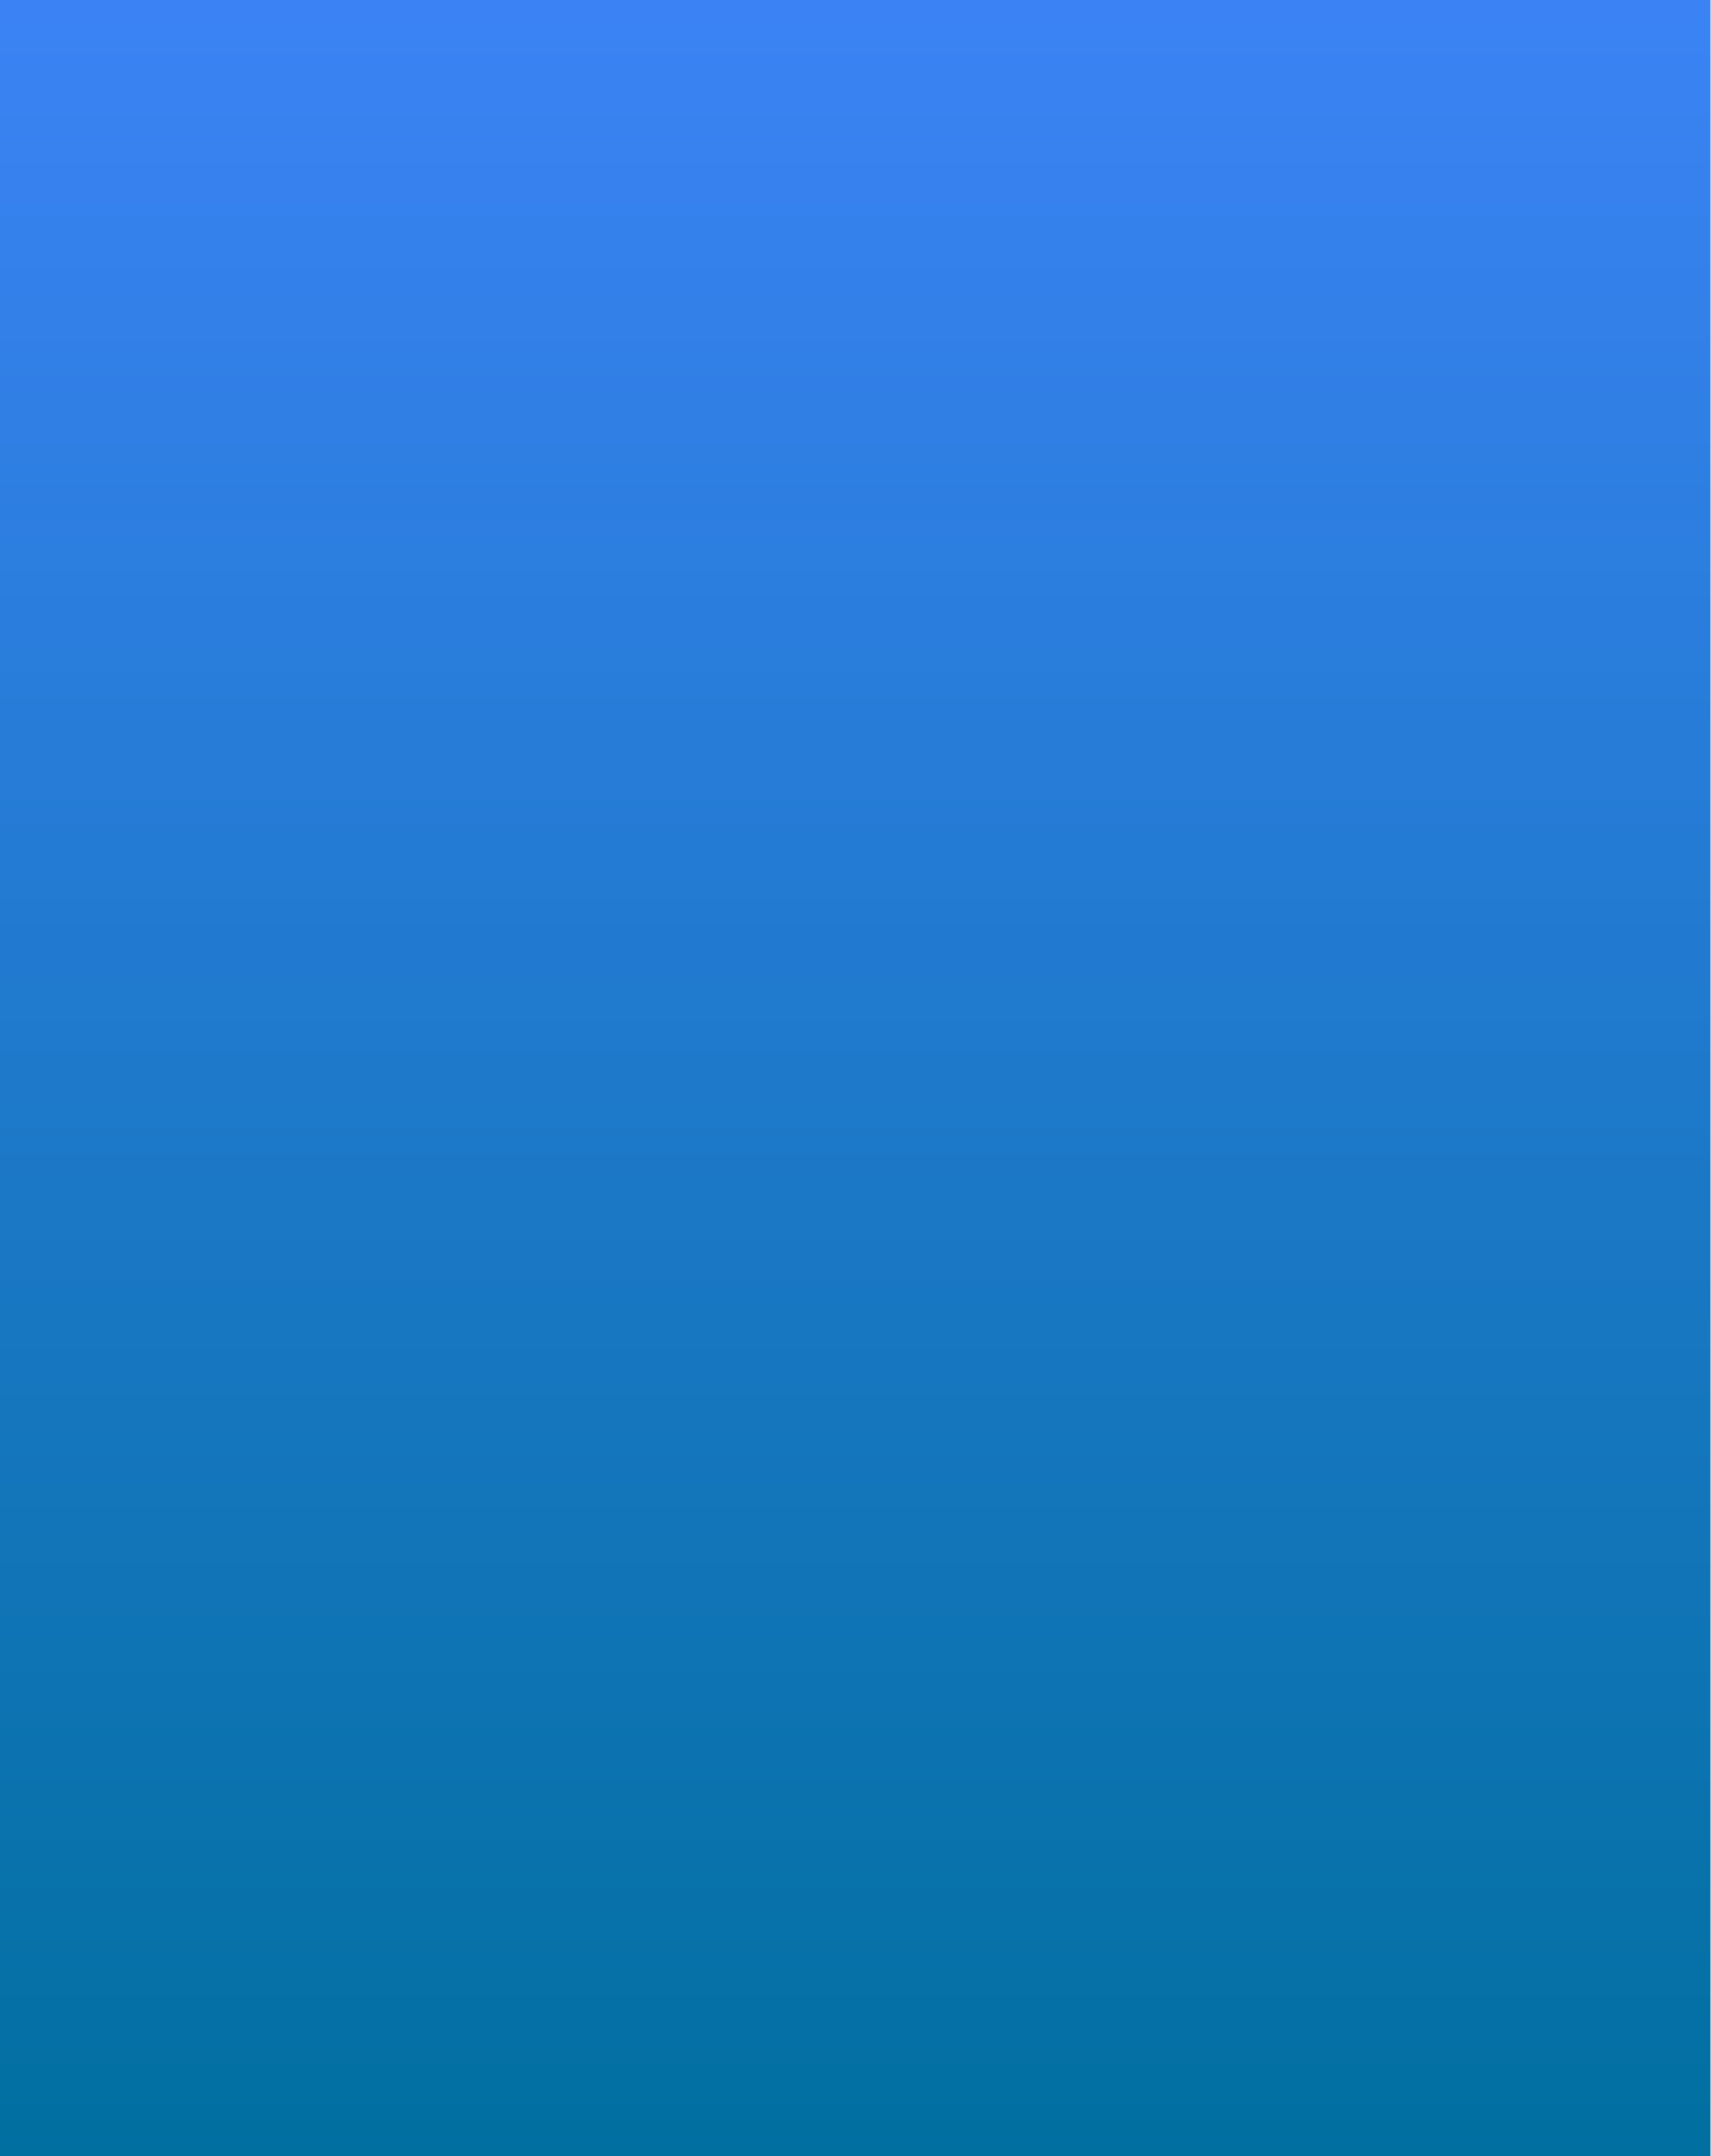
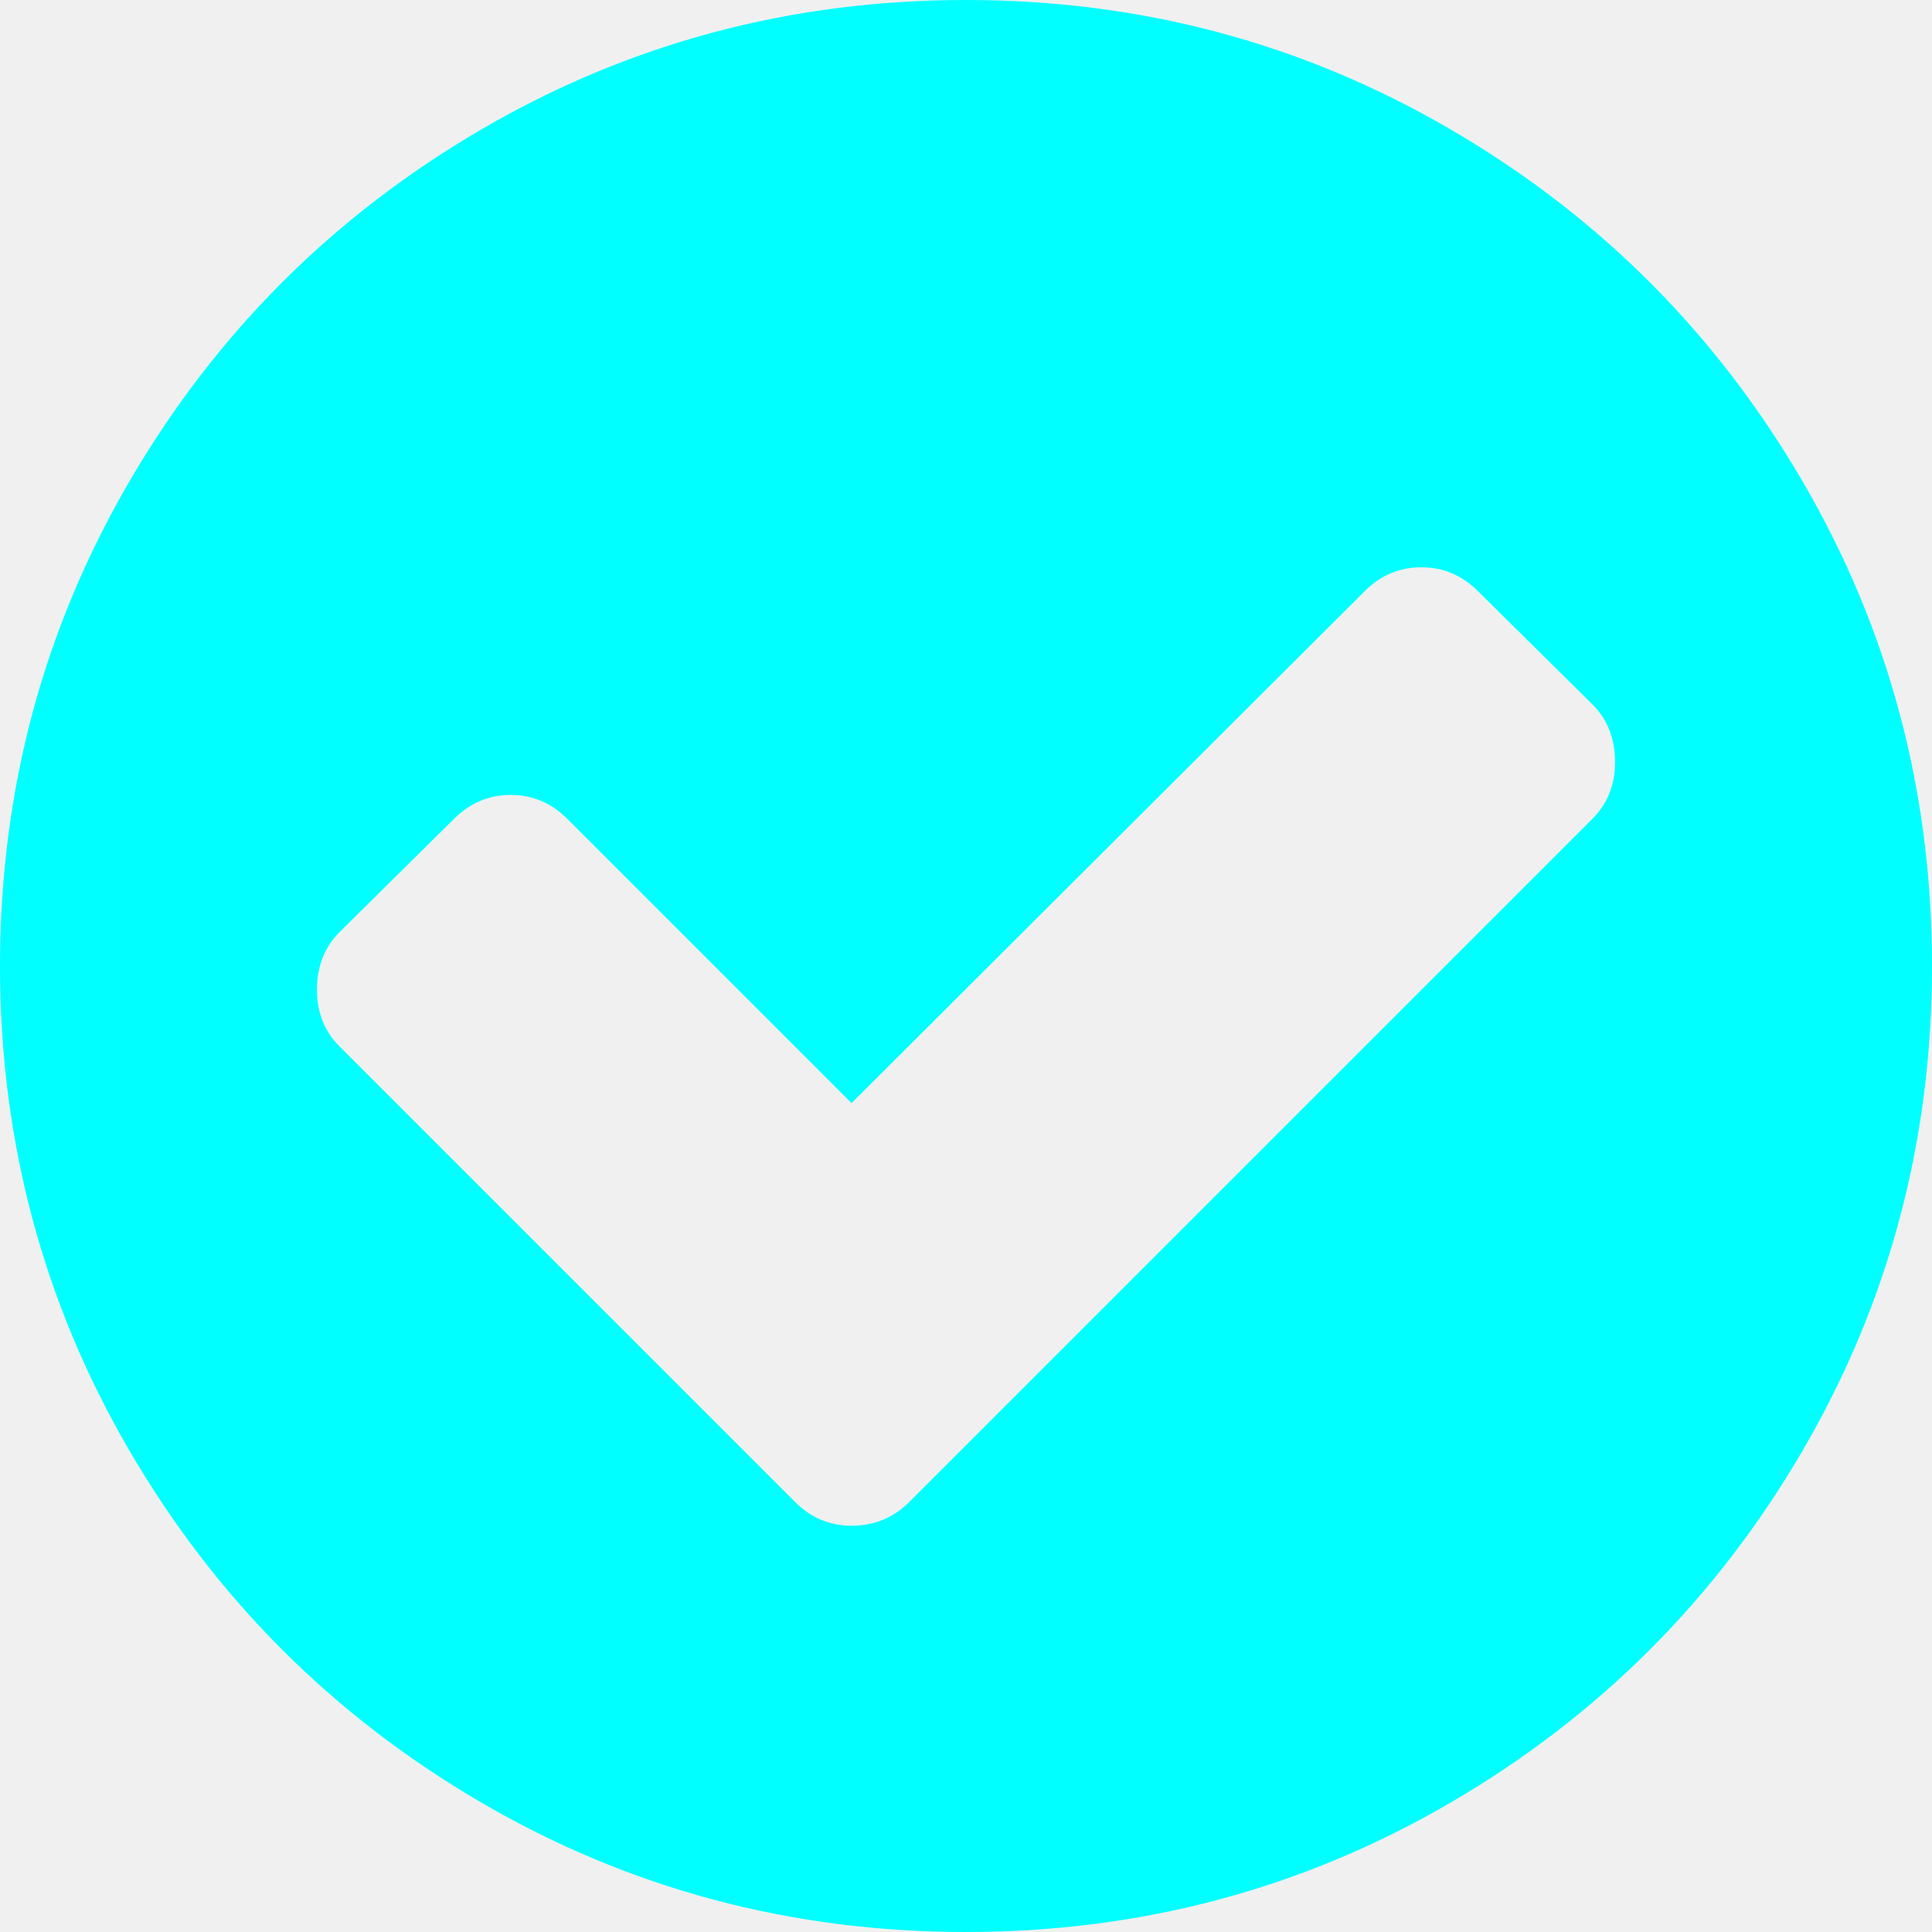
- <svg xmlns="http://www.w3.org/2000/svg" version="1.1" width="430px" height="542px">
+ <svg xmlns="http://www.w3.org/2000/svg" version="1.1" width="50px" height="50px">
  <defs>
-     <linearGradient gradientUnits="userSpaceOnUse" x1="215" y1="0" x2="215" y2="542" id="LinearGradient334">
-       <stop id="Stop335" stop-color="#3b83f5" offset="0" />
-       <stop id="Stop336" stop-color="#016fa0" offset="1" />
-     </linearGradient>
    <pattern id="BGPattern" patternUnits="userSpaceOnUse" alignment="0 0" imageRepeat="None" />
-     <mask fill="white" id="Clip337">
-       <path d="M 0 542  L 0 0  L 430 0  L 430 542  L 0 542  Z " fill-rule="evenodd" />
+     <mask fill="white" id="Clip80">
+       <path d="M 41.211 21.191  C 41.602 20.801  41.797 20.312  41.797 19.727  C 41.797 19.119  41.602 18.62  41.211 18.229  L 38.249 15.299  C 37.836 14.887  37.348 14.681  36.784 14.681  C 36.22 14.681  35.731 14.887  35.319 15.299  L 22.038 28.548  L 14.681 21.191  C 14.269 20.779  13.78 20.573  13.216 20.573  C 12.652 20.573  12.164 20.779  11.751 21.191  L 8.789 24.121  C 8.398 24.512  8.203 25.011  8.203 25.618  C 8.203 26.204  8.398 26.693  8.789 27.083  L 20.573 38.867  C 20.985 39.28  21.474 39.486  22.038 39.486  C 22.624 39.486  23.123 39.28  23.535 38.867  L 41.211 21.191  Z M 46.647 12.451  C 48.882 16.281  50 20.464  50 25  C 50 29.536  48.882 33.719  46.647 37.549  C 44.412 41.379  41.379 44.412  37.549 46.647  C 33.719 48.882  29.536 50  25 50  C 20.464 50  16.281 48.882  12.451 46.647  C 8.621 44.412  5.588 41.379  3.353 37.549  C 1.118 33.719  0 29.536  0 25  C 0 20.464  1.118 16.281  3.353 12.451  C 5.588 8.621  8.621 5.588  12.451 3.353  C 16.281 1.118  20.464 0  25 0  C 29.536 0  33.719 1.118  37.549 3.353  C 41.379 5.588  44.412 8.621  46.647 12.451  Z " fill-rule="evenodd" />
    </mask>
  </defs>
-   <g transform="matrix(1 0 0 1 -822 -2971 )">
-     <path d="M 0 542  L 0 0  L 430 0  L 430 542  L 0 542  Z " fill-rule="nonzero" fill="url(#LinearGradient334)" stroke="none" transform="matrix(1 0 0 1 822 2971 )" class="fill" />
-     <path d="M 0 542  L 0 0  L 430 0  L 430 542  L 0 542  Z " stroke-width="0" stroke-dasharray="0" stroke="rgba(121, 121, 121, 1)" fill="none" transform="matrix(1 0 0 1 822 2971 )" class="stroke" mask="url(#Clip337)" />
+   <g transform="matrix(1 0 0 1 -727 -1172 )">
+     <path d="M 41.211 21.191  C 41.602 20.801  41.797 20.312  41.797 19.727  C 41.797 19.119  41.602 18.62  41.211 18.229  L 38.249 15.299  C 37.836 14.887  37.348 14.681  36.784 14.681  C 36.22 14.681  35.731 14.887  35.319 15.299  L 22.038 28.548  L 14.681 21.191  C 14.269 20.779  13.78 20.573  13.216 20.573  C 12.652 20.573  12.164 20.779  11.751 21.191  L 8.789 24.121  C 8.398 24.512  8.203 25.011  8.203 25.618  C 8.203 26.204  8.398 26.693  8.789 27.083  L 20.573 38.867  C 20.985 39.28  21.474 39.486  22.038 39.486  C 22.624 39.486  23.123 39.28  23.535 38.867  L 41.211 21.191  Z M 46.647 12.451  C 48.882 16.281  50 20.464  50 25  C 50 29.536  48.882 33.719  46.647 37.549  C 44.412 41.379  41.379 44.412  37.549 46.647  C 33.719 48.882  29.536 50  25 50  C 20.464 50  16.281 48.882  12.451 46.647  C 8.621 44.412  5.588 41.379  3.353 37.549  C 1.118 33.719  0 29.536  0 25  C 0 20.464  1.118 16.281  3.353 12.451  C 5.588 8.621  8.621 5.588  12.451 3.353  C 16.281 1.118  20.464 0  25 0  C 29.536 0  33.719 1.118  37.549 3.353  C 41.379 5.588  44.412 8.621  46.647 12.451  Z " fill-rule="nonzero" fill="rgba(0, 255, 255, 1)" stroke="none" transform="matrix(1 0 0 1 727 1172 )" class="fill" />
+     <path d="M 41.211 21.191  C 41.602 20.801  41.797 20.312  41.797 19.727  C 41.797 19.119  41.602 18.62  41.211 18.229  L 38.249 15.299  C 37.836 14.887  37.348 14.681  36.784 14.681  C 36.22 14.681  35.731 14.887  35.319 15.299  L 22.038 28.548  L 14.681 21.191  C 14.269 20.779  13.78 20.573  13.216 20.573  C 12.652 20.573  12.164 20.779  11.751 21.191  L 8.789 24.121  C 8.398 24.512  8.203 25.011  8.203 25.618  C 8.203 26.204  8.398 26.693  8.789 27.083  L 20.573 38.867  C 20.985 39.28  21.474 39.486  22.038 39.486  C 22.624 39.486  23.123 39.28  23.535 38.867  L 41.211 21.191  Z " stroke-width="0" stroke-dasharray="0" stroke="rgba(255, 255, 255, 0)" fill="none" transform="matrix(1 0 0 1 727 1172 )" class="stroke" mask="url(#Clip80)" />
+     <path d="M 46.647 12.451  C 48.882 16.281  50 20.464  50 25  C 50 29.536  48.882 33.719  46.647 37.549  C 44.412 41.379  41.379 44.412  37.549 46.647  C 33.719 48.882  29.536 50  25 50  C 20.464 50  16.281 48.882  12.451 46.647  C 8.621 44.412  5.588 41.379  3.353 37.549  C 1.118 33.719  0 29.536  0 25  C 0 20.464  1.118 16.281  3.353 12.451  C 5.588 8.621  8.621 5.588  12.451 3.353  C 16.281 1.118  20.464 0  25 0  C 29.536 0  33.719 1.118  37.549 3.353  C 41.379 5.588  44.412 8.621  46.647 12.451  Z " stroke-width="0" stroke-dasharray="0" stroke="rgba(255, 255, 255, 0)" fill="none" transform="matrix(1 0 0 1 727 1172 )" class="stroke" mask="url(#Clip80)" />
  </g>
</svg>
